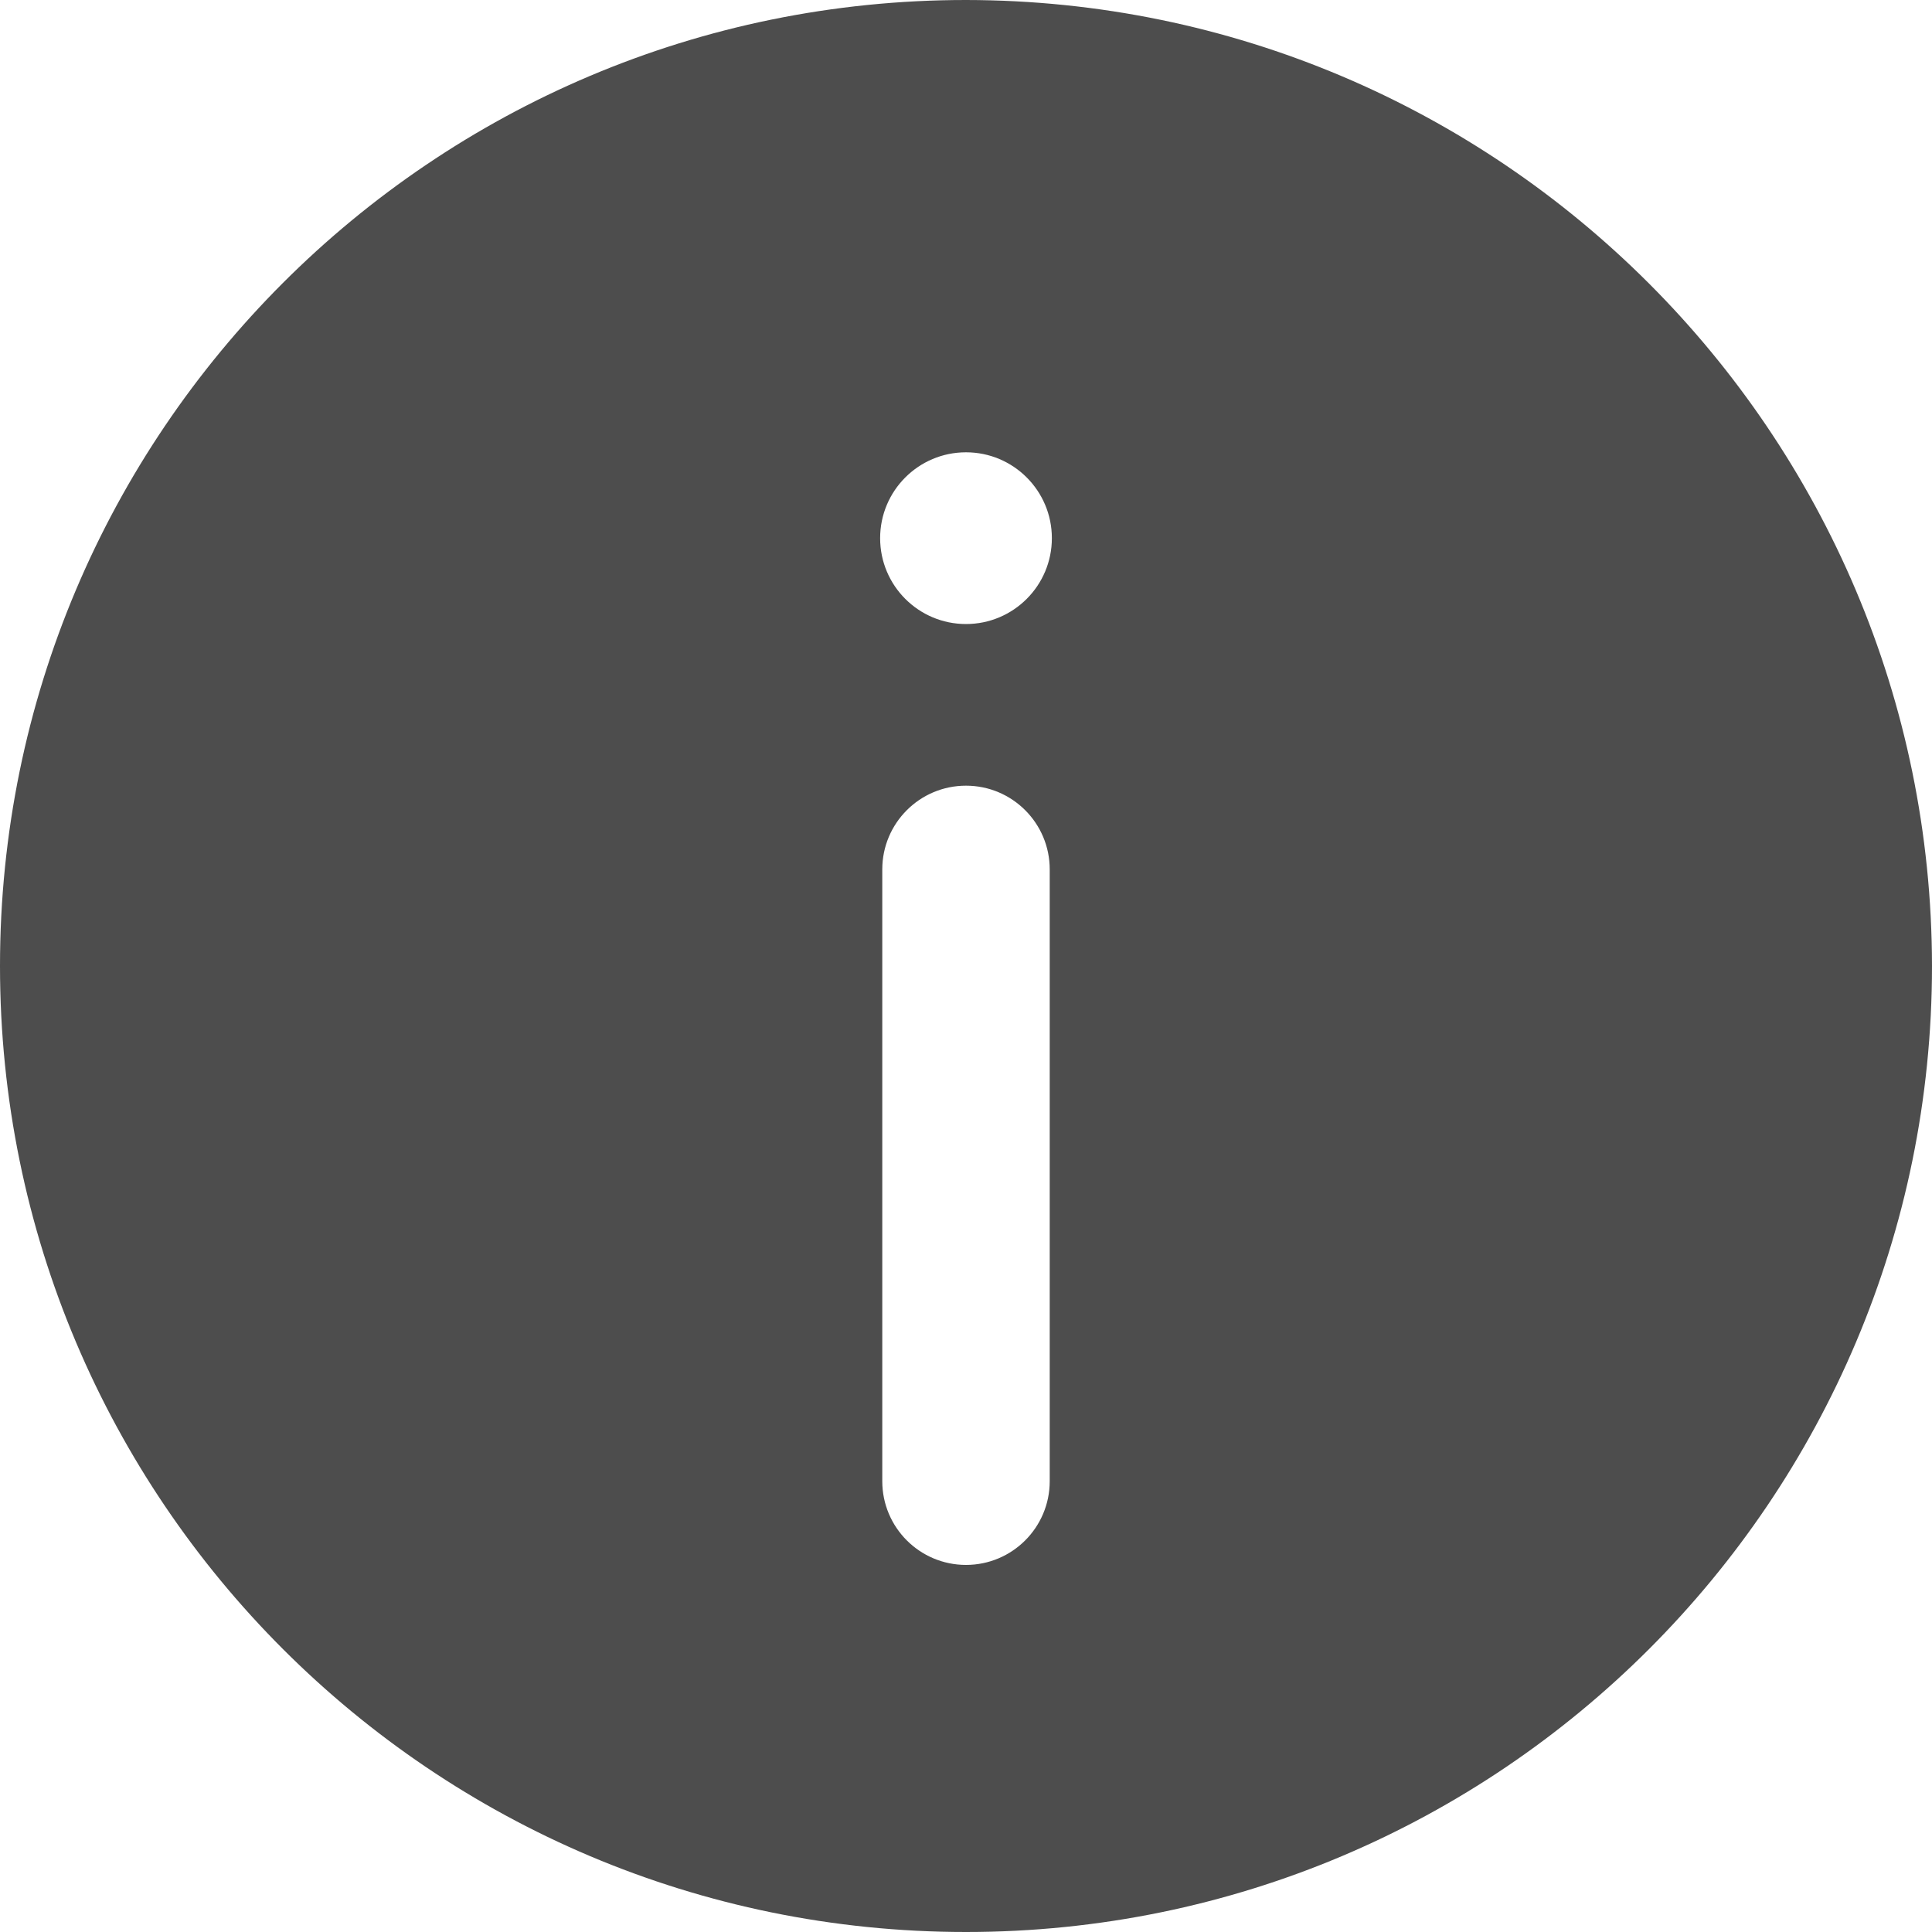
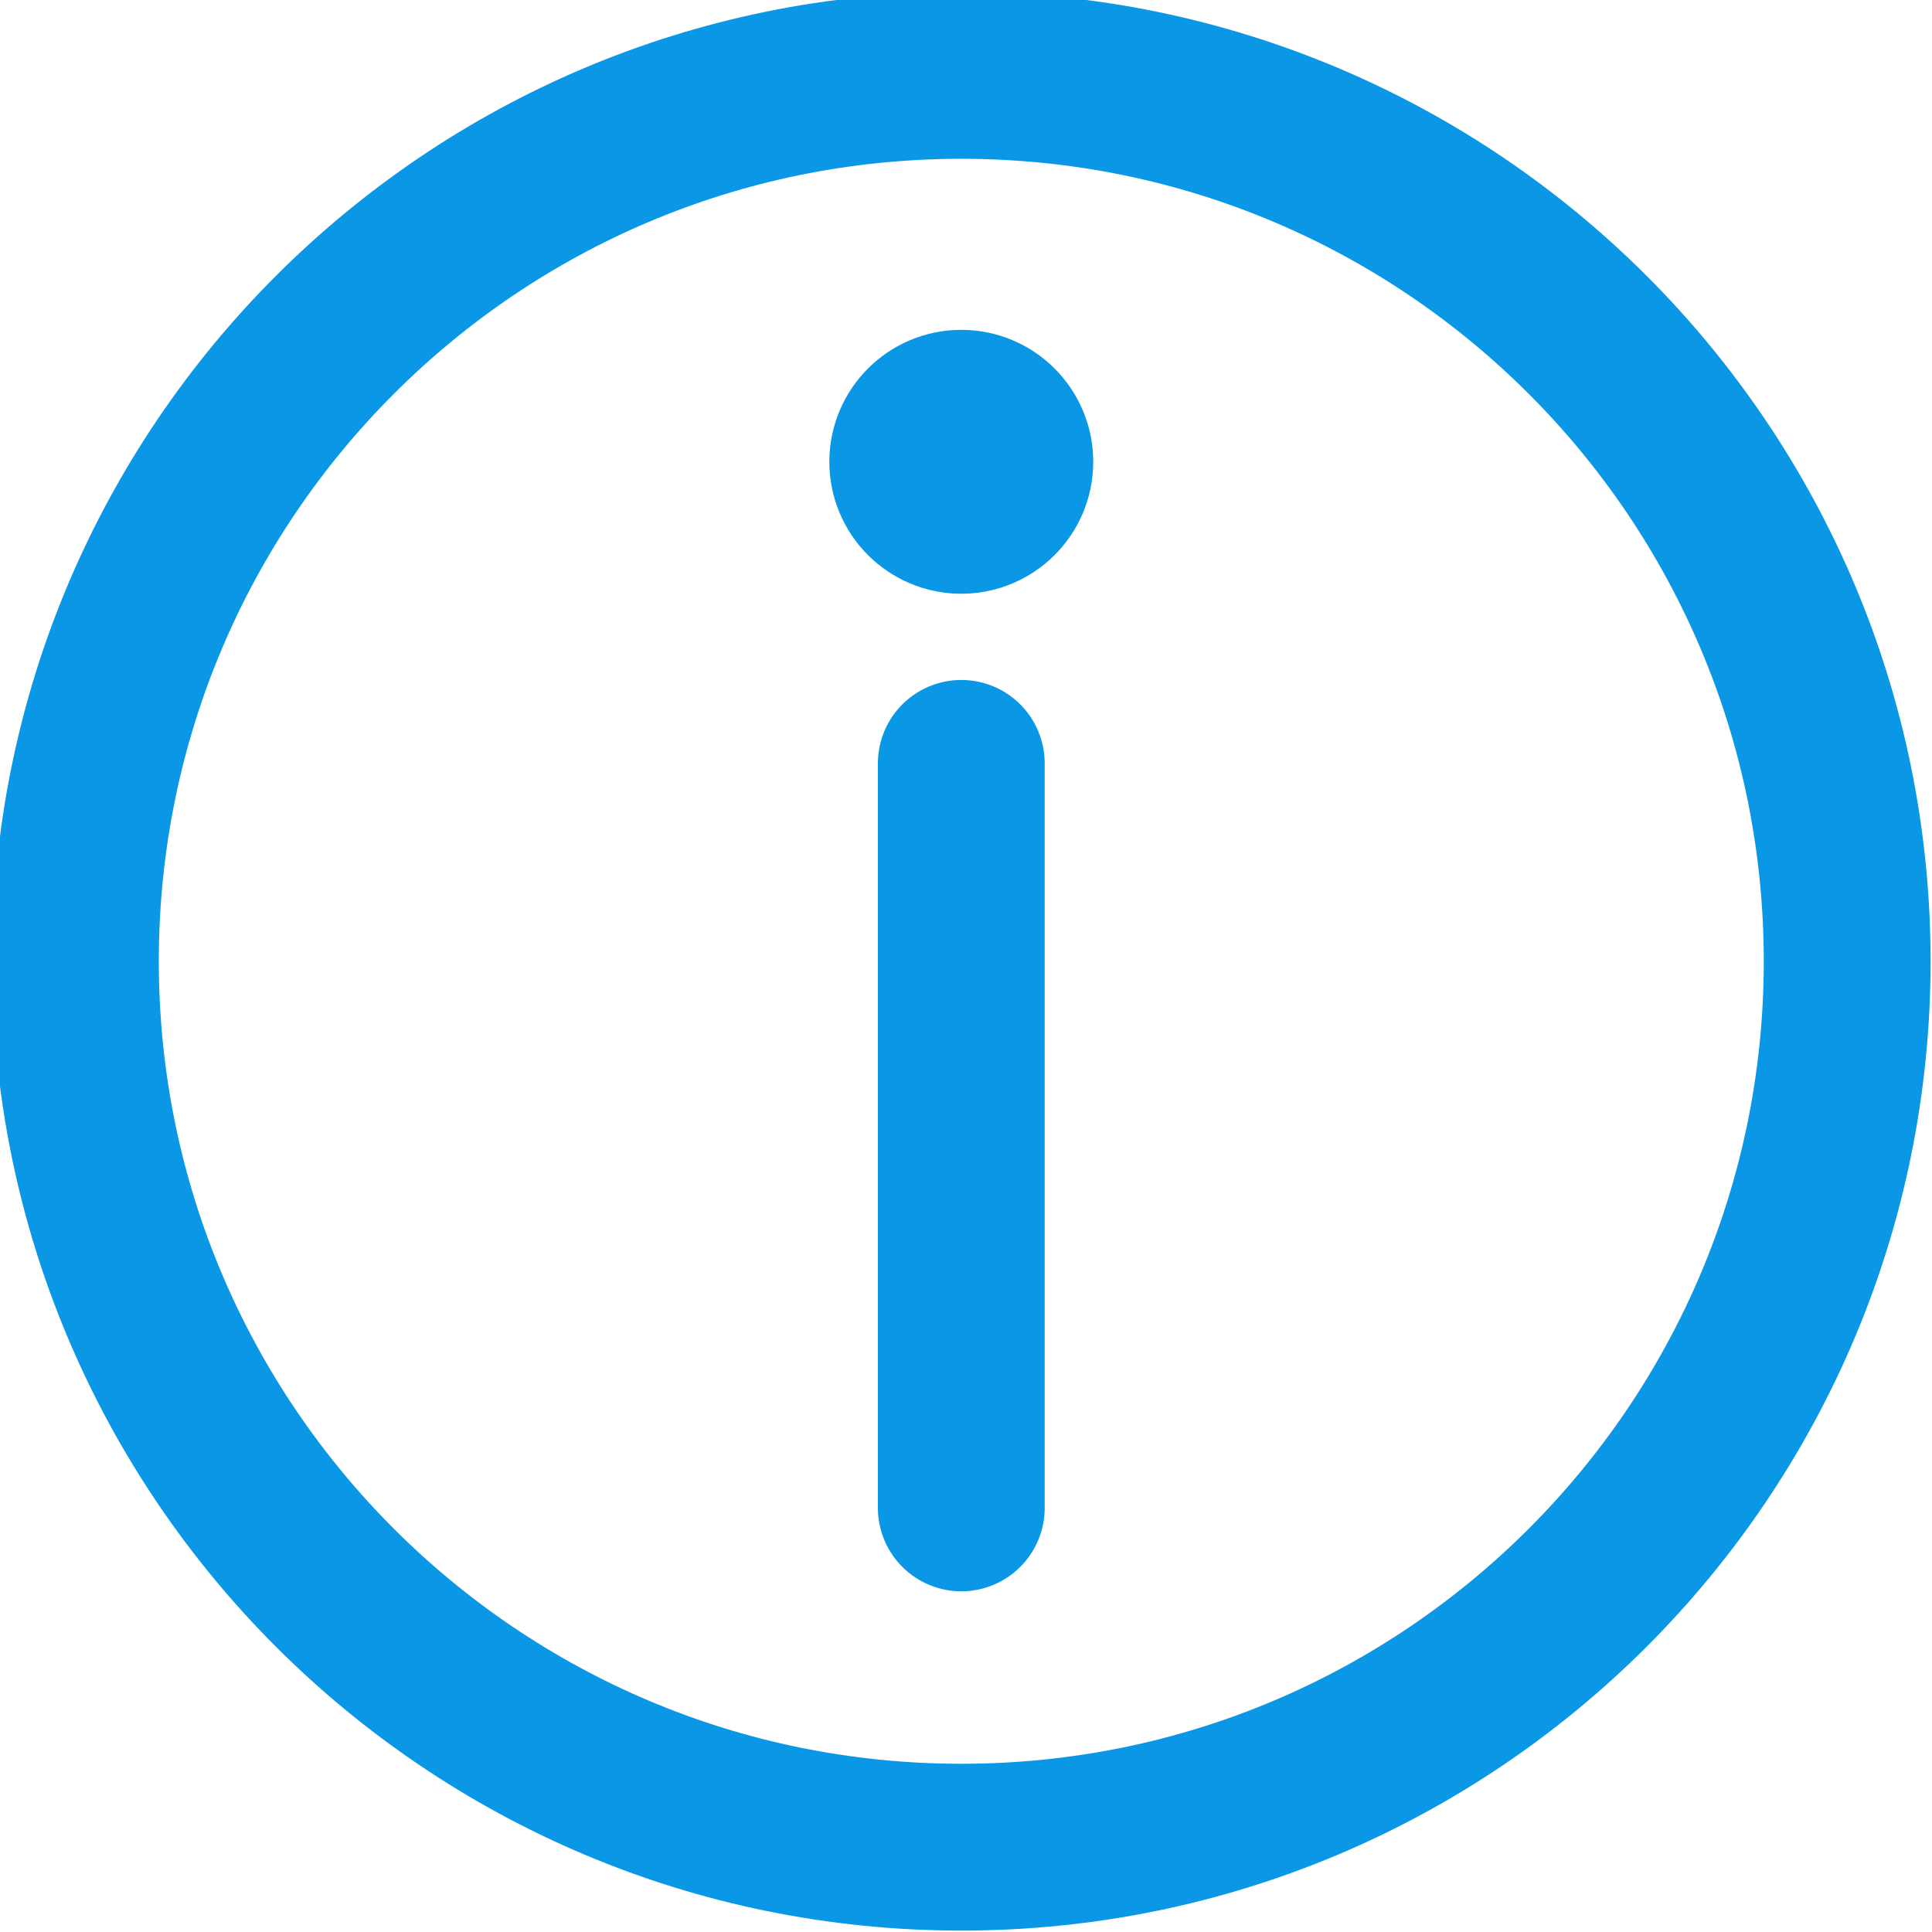
- <svg xmlns="http://www.w3.org/2000/svg" data-name="Layer 1" viewBox="0 0 90 90">
-   <path d="M45,0A45,45,0,1,0,90,45h0A45.05,45.05,0,0,0,45,0Zm3.9,69a3.9,3.9,0,0,1-7.8,0V40.5a3.9,3.9,0,1,1,7.8,0ZM45,29.07a4,4,0,1,1,4-4h0A4,4,0,0,1,45,29.07Z" fill="#010101" opacity="0.7" style="isolation:isolate" />
+ <svg xmlns="http://www.w3.org/2000/svg" data-name="Layer 1" viewBox="0 0 20.5 20.5">
+   <g id="ef797b42-f69a-43cd-9112-288382e4c965" data-name="lines">
+     <circle cx="10.2" cy="10.2" r="9.4" fill="none" stroke="#0a97e5" stroke-linecap="round" stroke-miterlimit="10" stroke-width="1.77" />
+     <line x1="10.2" y1="16" x2="10.2" y2="8.1" fill="none" stroke="#0a97e5" stroke-linecap="round" stroke-miterlimit="10" stroke-width="1.77" />
+   </g>
+   <g id="9b65eb4c-6263-47e5-8c23-63284a05f6ac" data-name="fill">
+     <circle cx="10.2" cy="4.9" r="0.9" fill="#0a97e5" stroke="#0a97e5" />
+   </g>
</svg>
